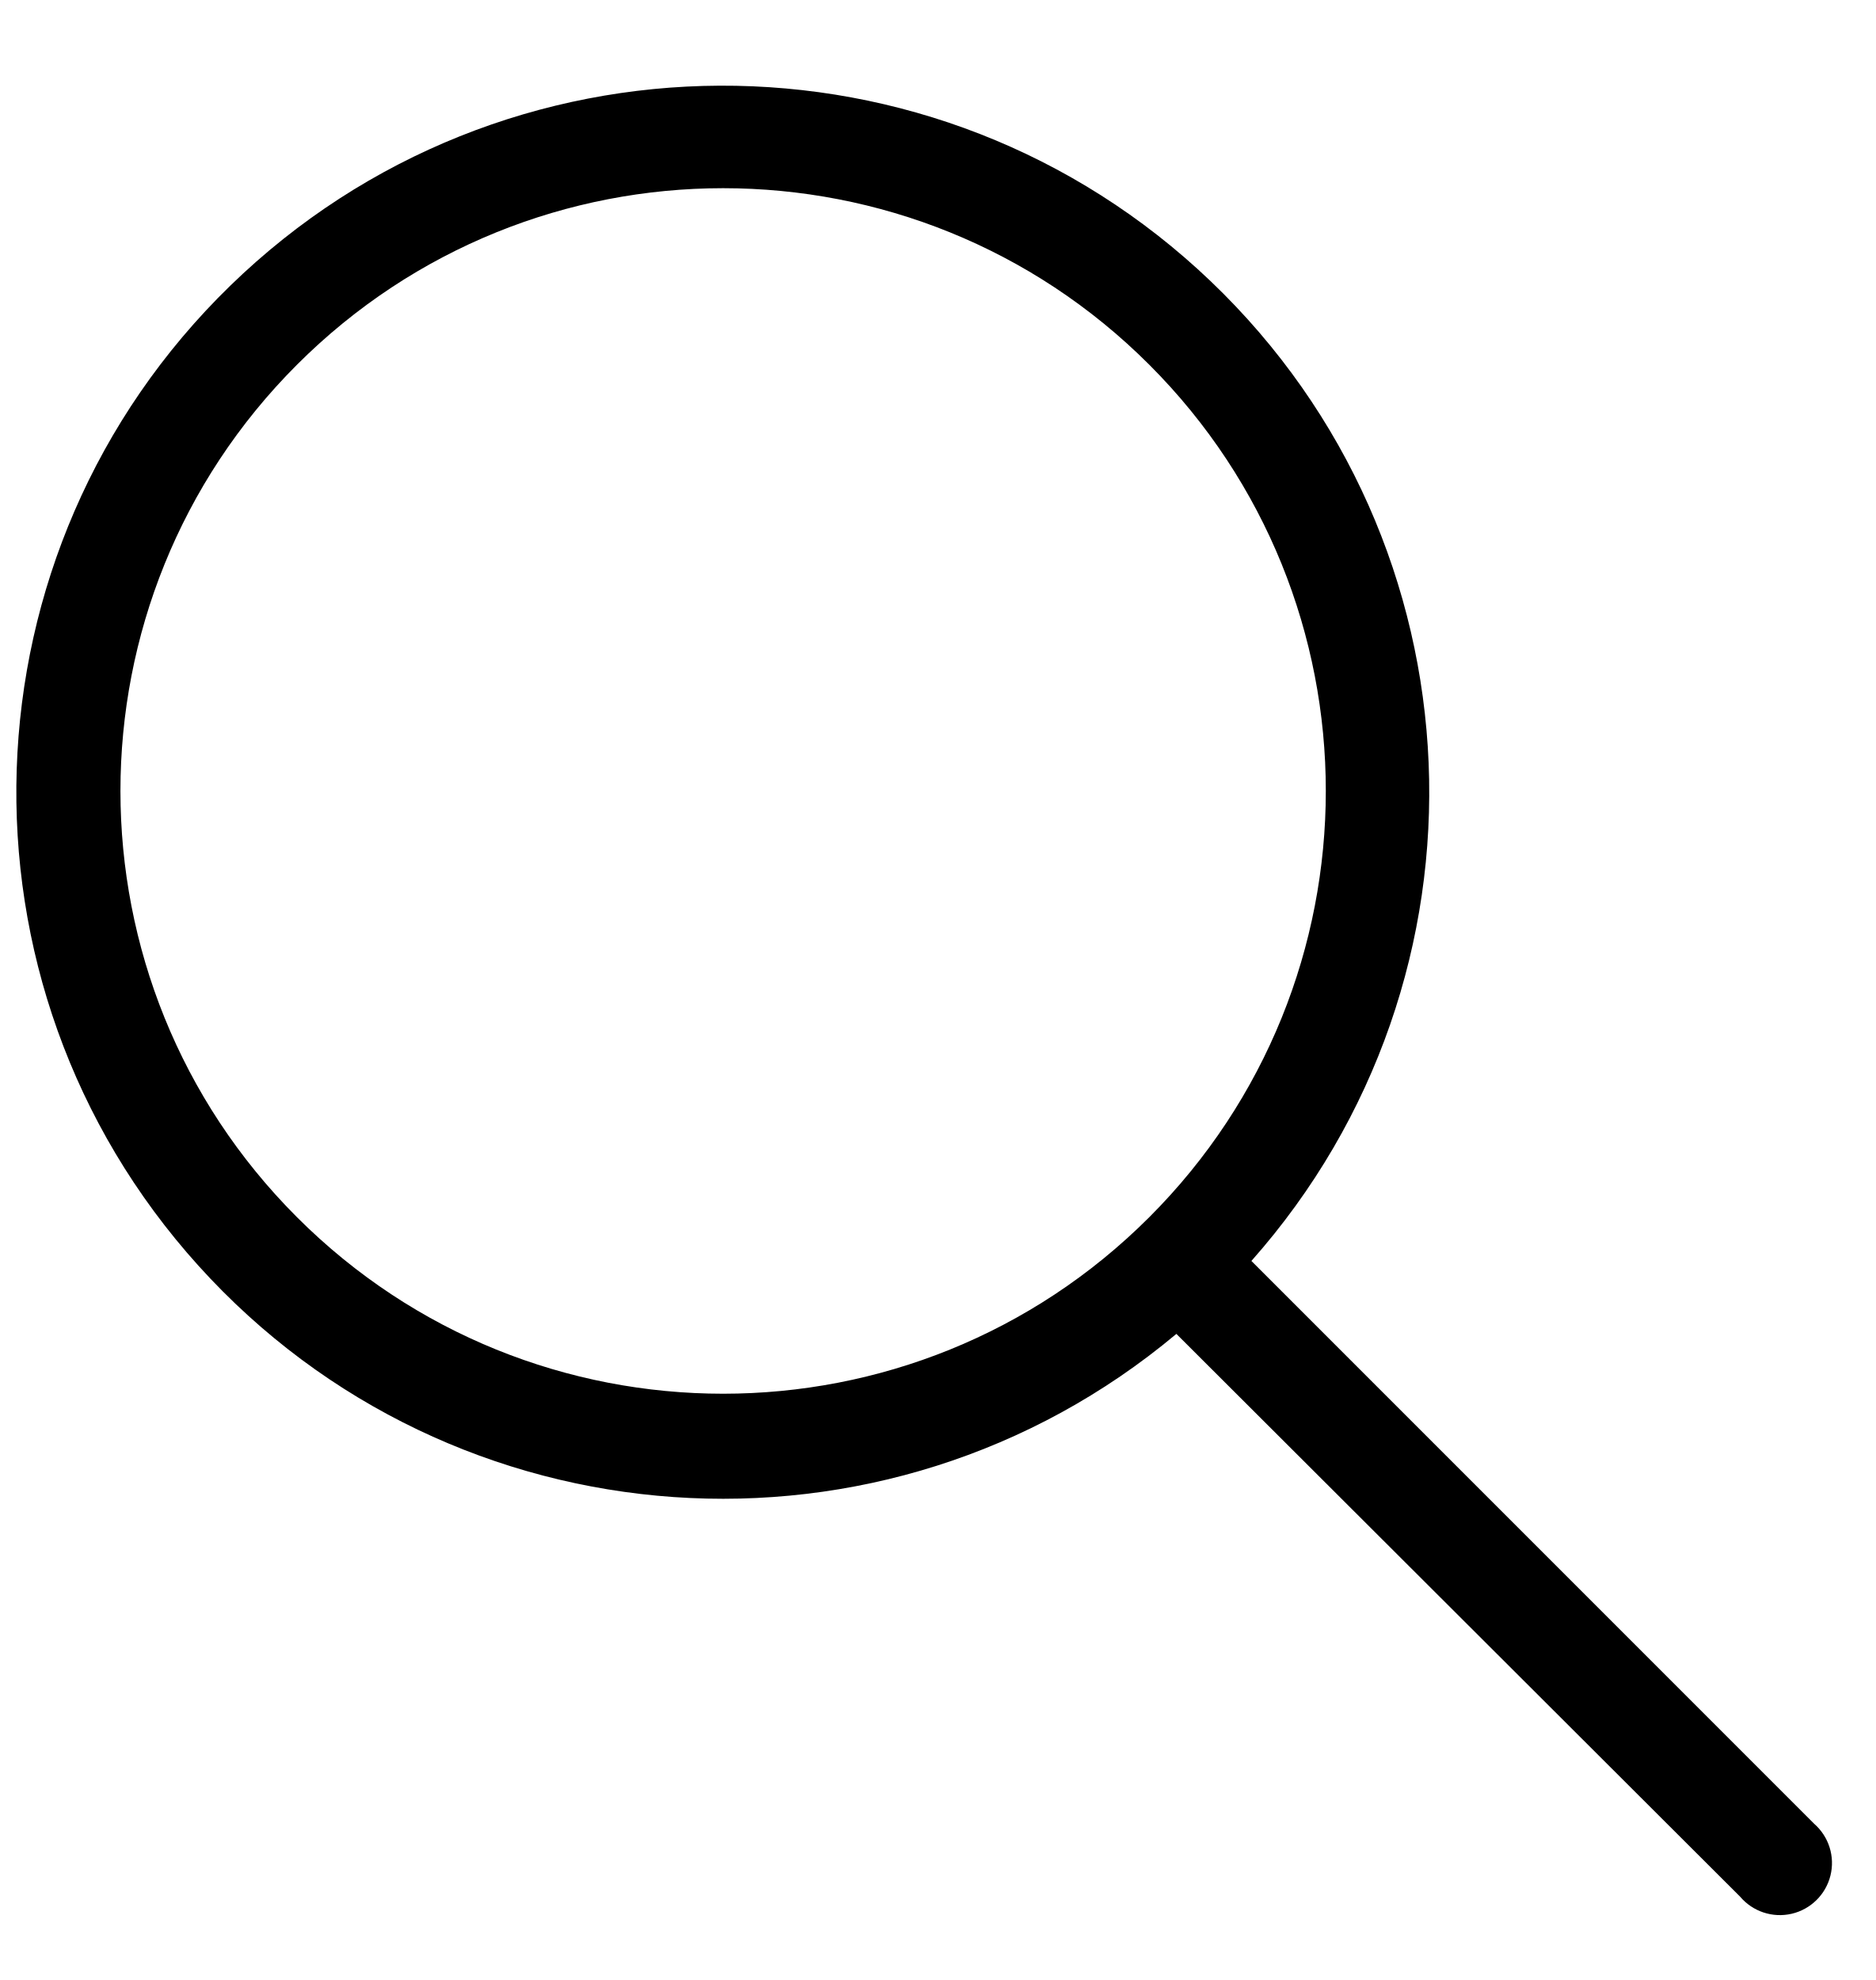
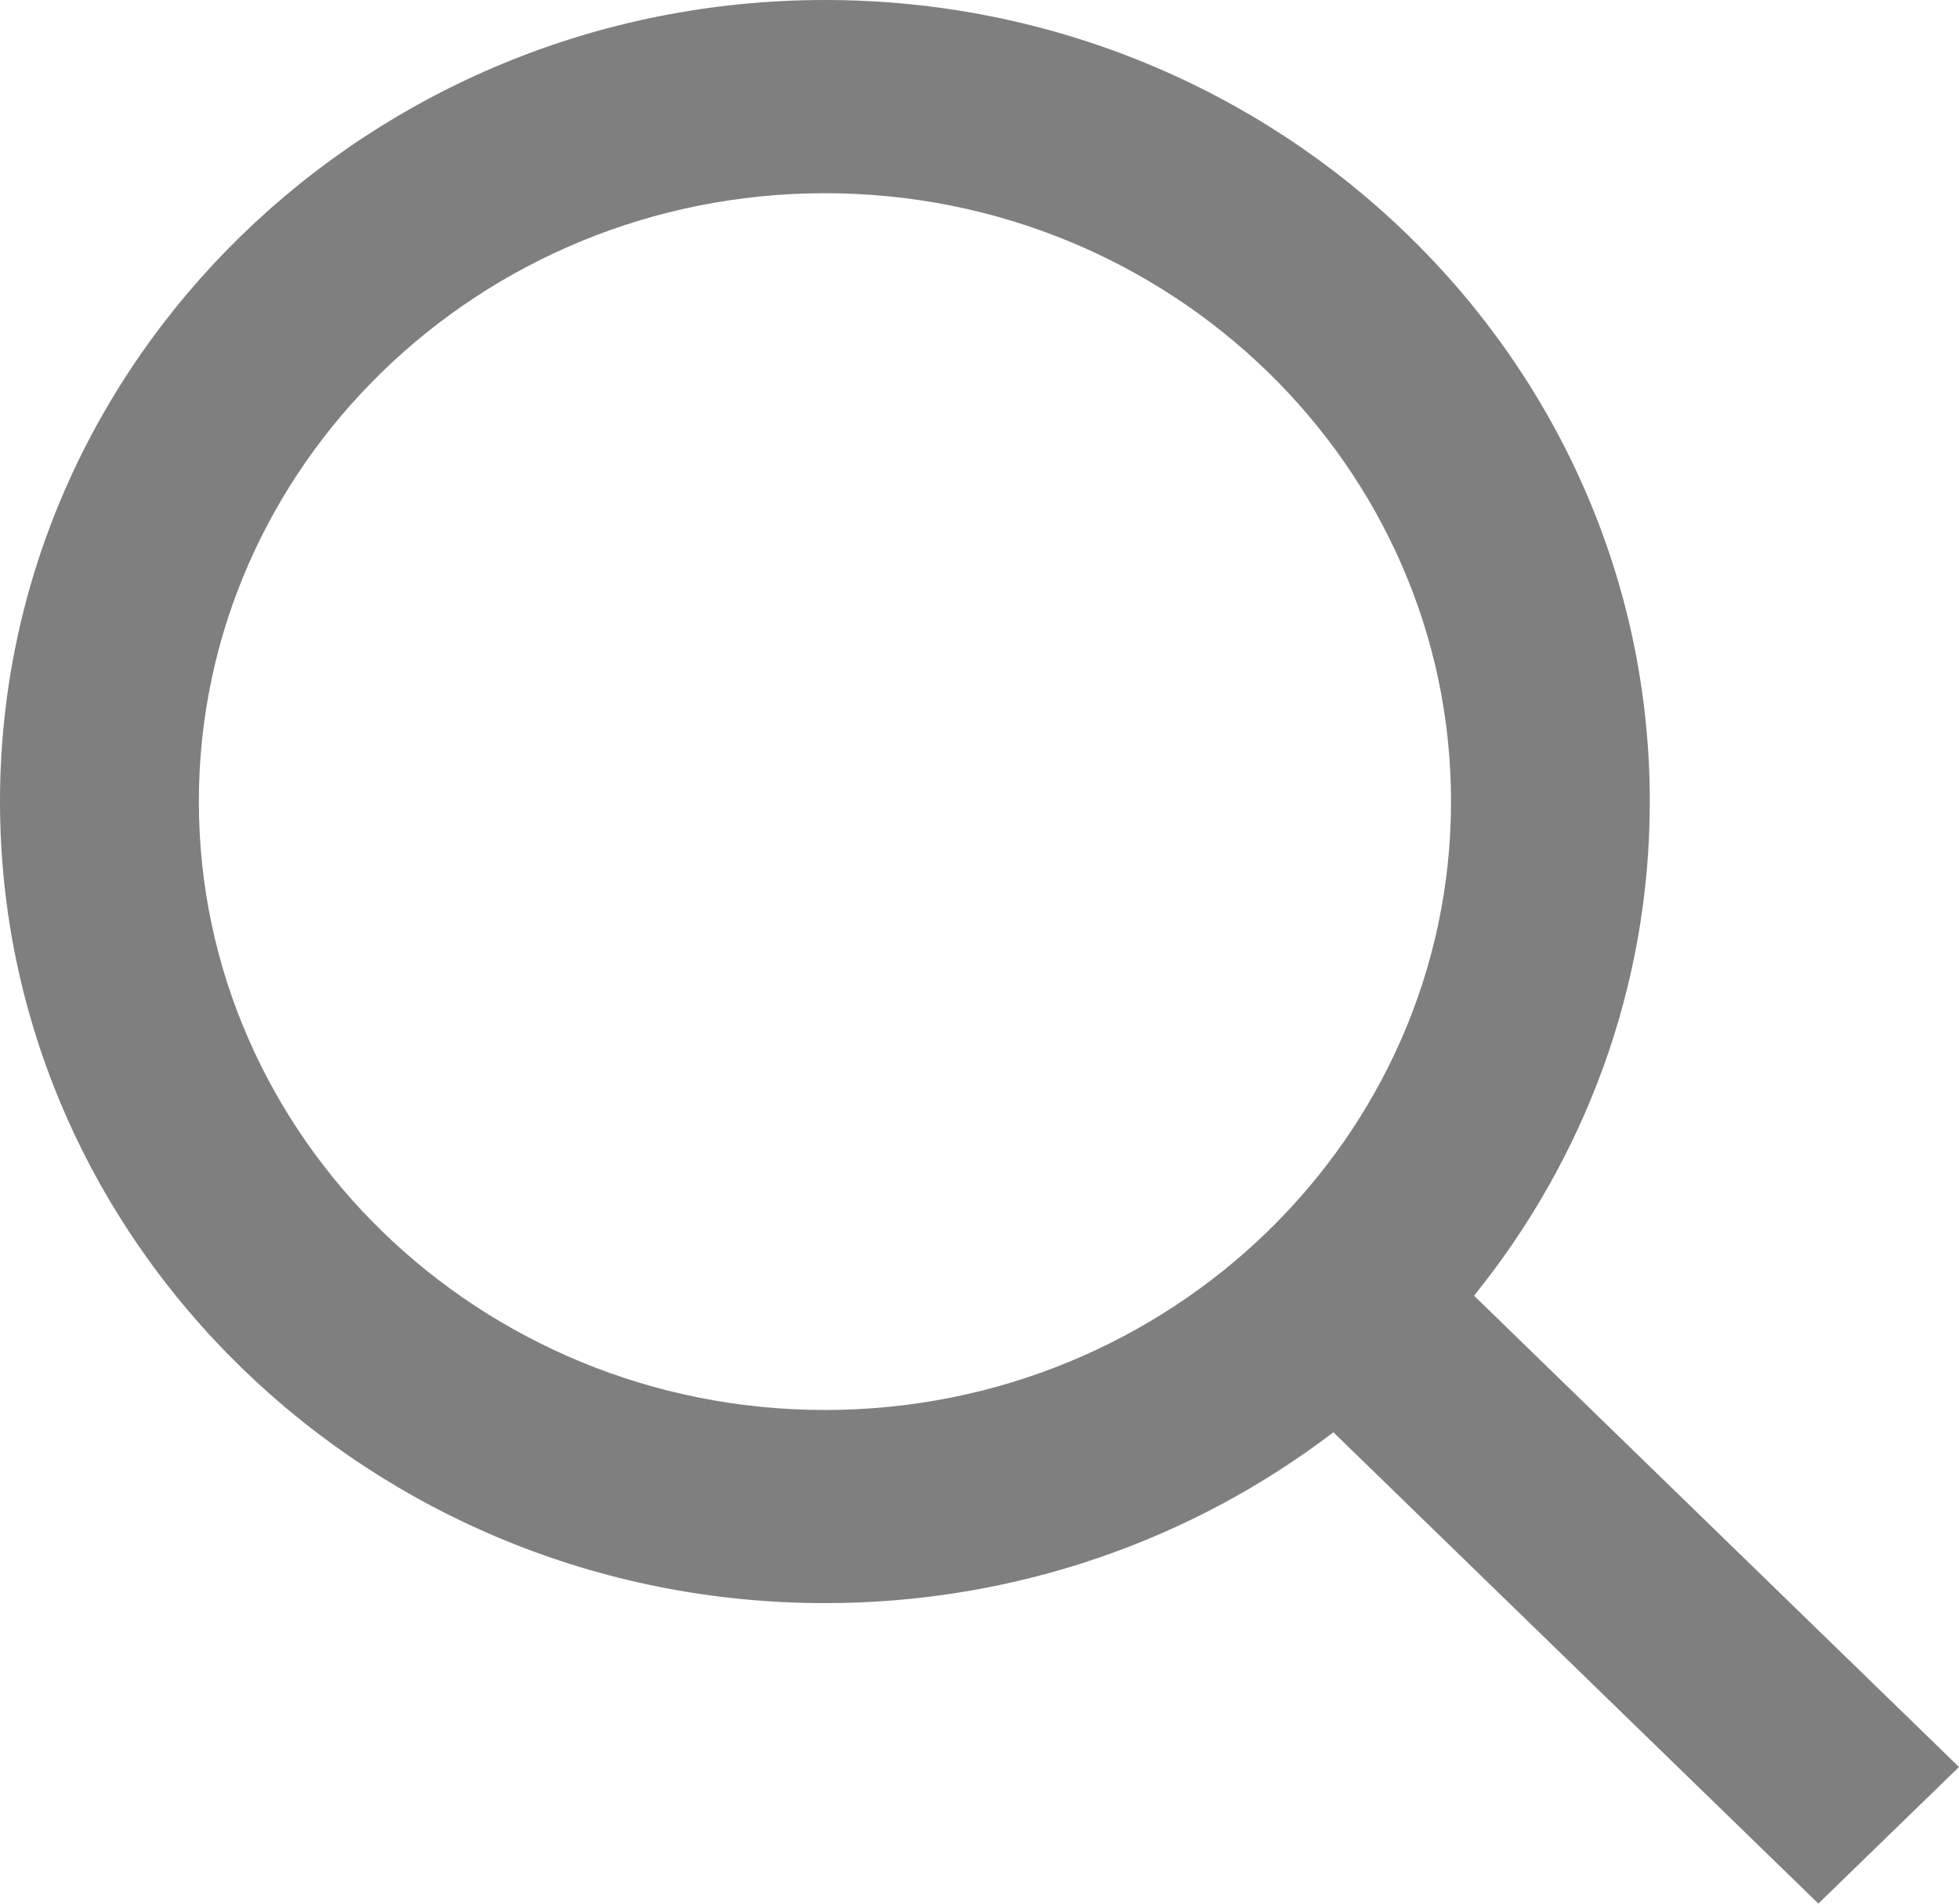
- <svg fill="none" class="icon icon-search" viewBox="0 0 18 19">
-   <path fill="currentColor" fill-rule="evenodd" d="M11.03 11.68A5.784 5.784 0 1 1 2.85 3.5a5.784 5.784 0 0 1 8.18 8.18m.26 1.12a6.78 6.78 0 1 1 .72-.7l5.4 5.4a.5.5 0 1 1-.71.7z" clip-rule="evenodd" />
+ <svg xmlns="http://www.w3.org/2000/svg" fill="none" version="1.1" width="24.697" height="24" viewBox="0 0 24.697 24">
+   <g style="opacity:0.5;">
+     <path d="M24.697,22.278L18.583,16.336C19.971,14.618,20.799,12.454,20.799,10.106C20.799,4.534,16.134,0,10.4,0C4.665,0,0,4.534,0,10.106C0,15.679,4.665,20.212,10.4,20.212C12.816,20.212,15.043,19.407,16.81,18.058L22.924,24L24.697,22.278L24.697,22.278ZM10.4,17.777C6.048,17.777,2.507,14.336,2.507,10.106C2.507,5.877,6.048,2.436,10.4,2.436C14.753,2.436,18.293,5.877,18.293,10.106C18.293,14.336,14.753,17.777,10.4,17.777Z" fill="#000000" fill-opacity="1" style="mix-blend-mode:passthrough" />
+   </g>
</svg>
